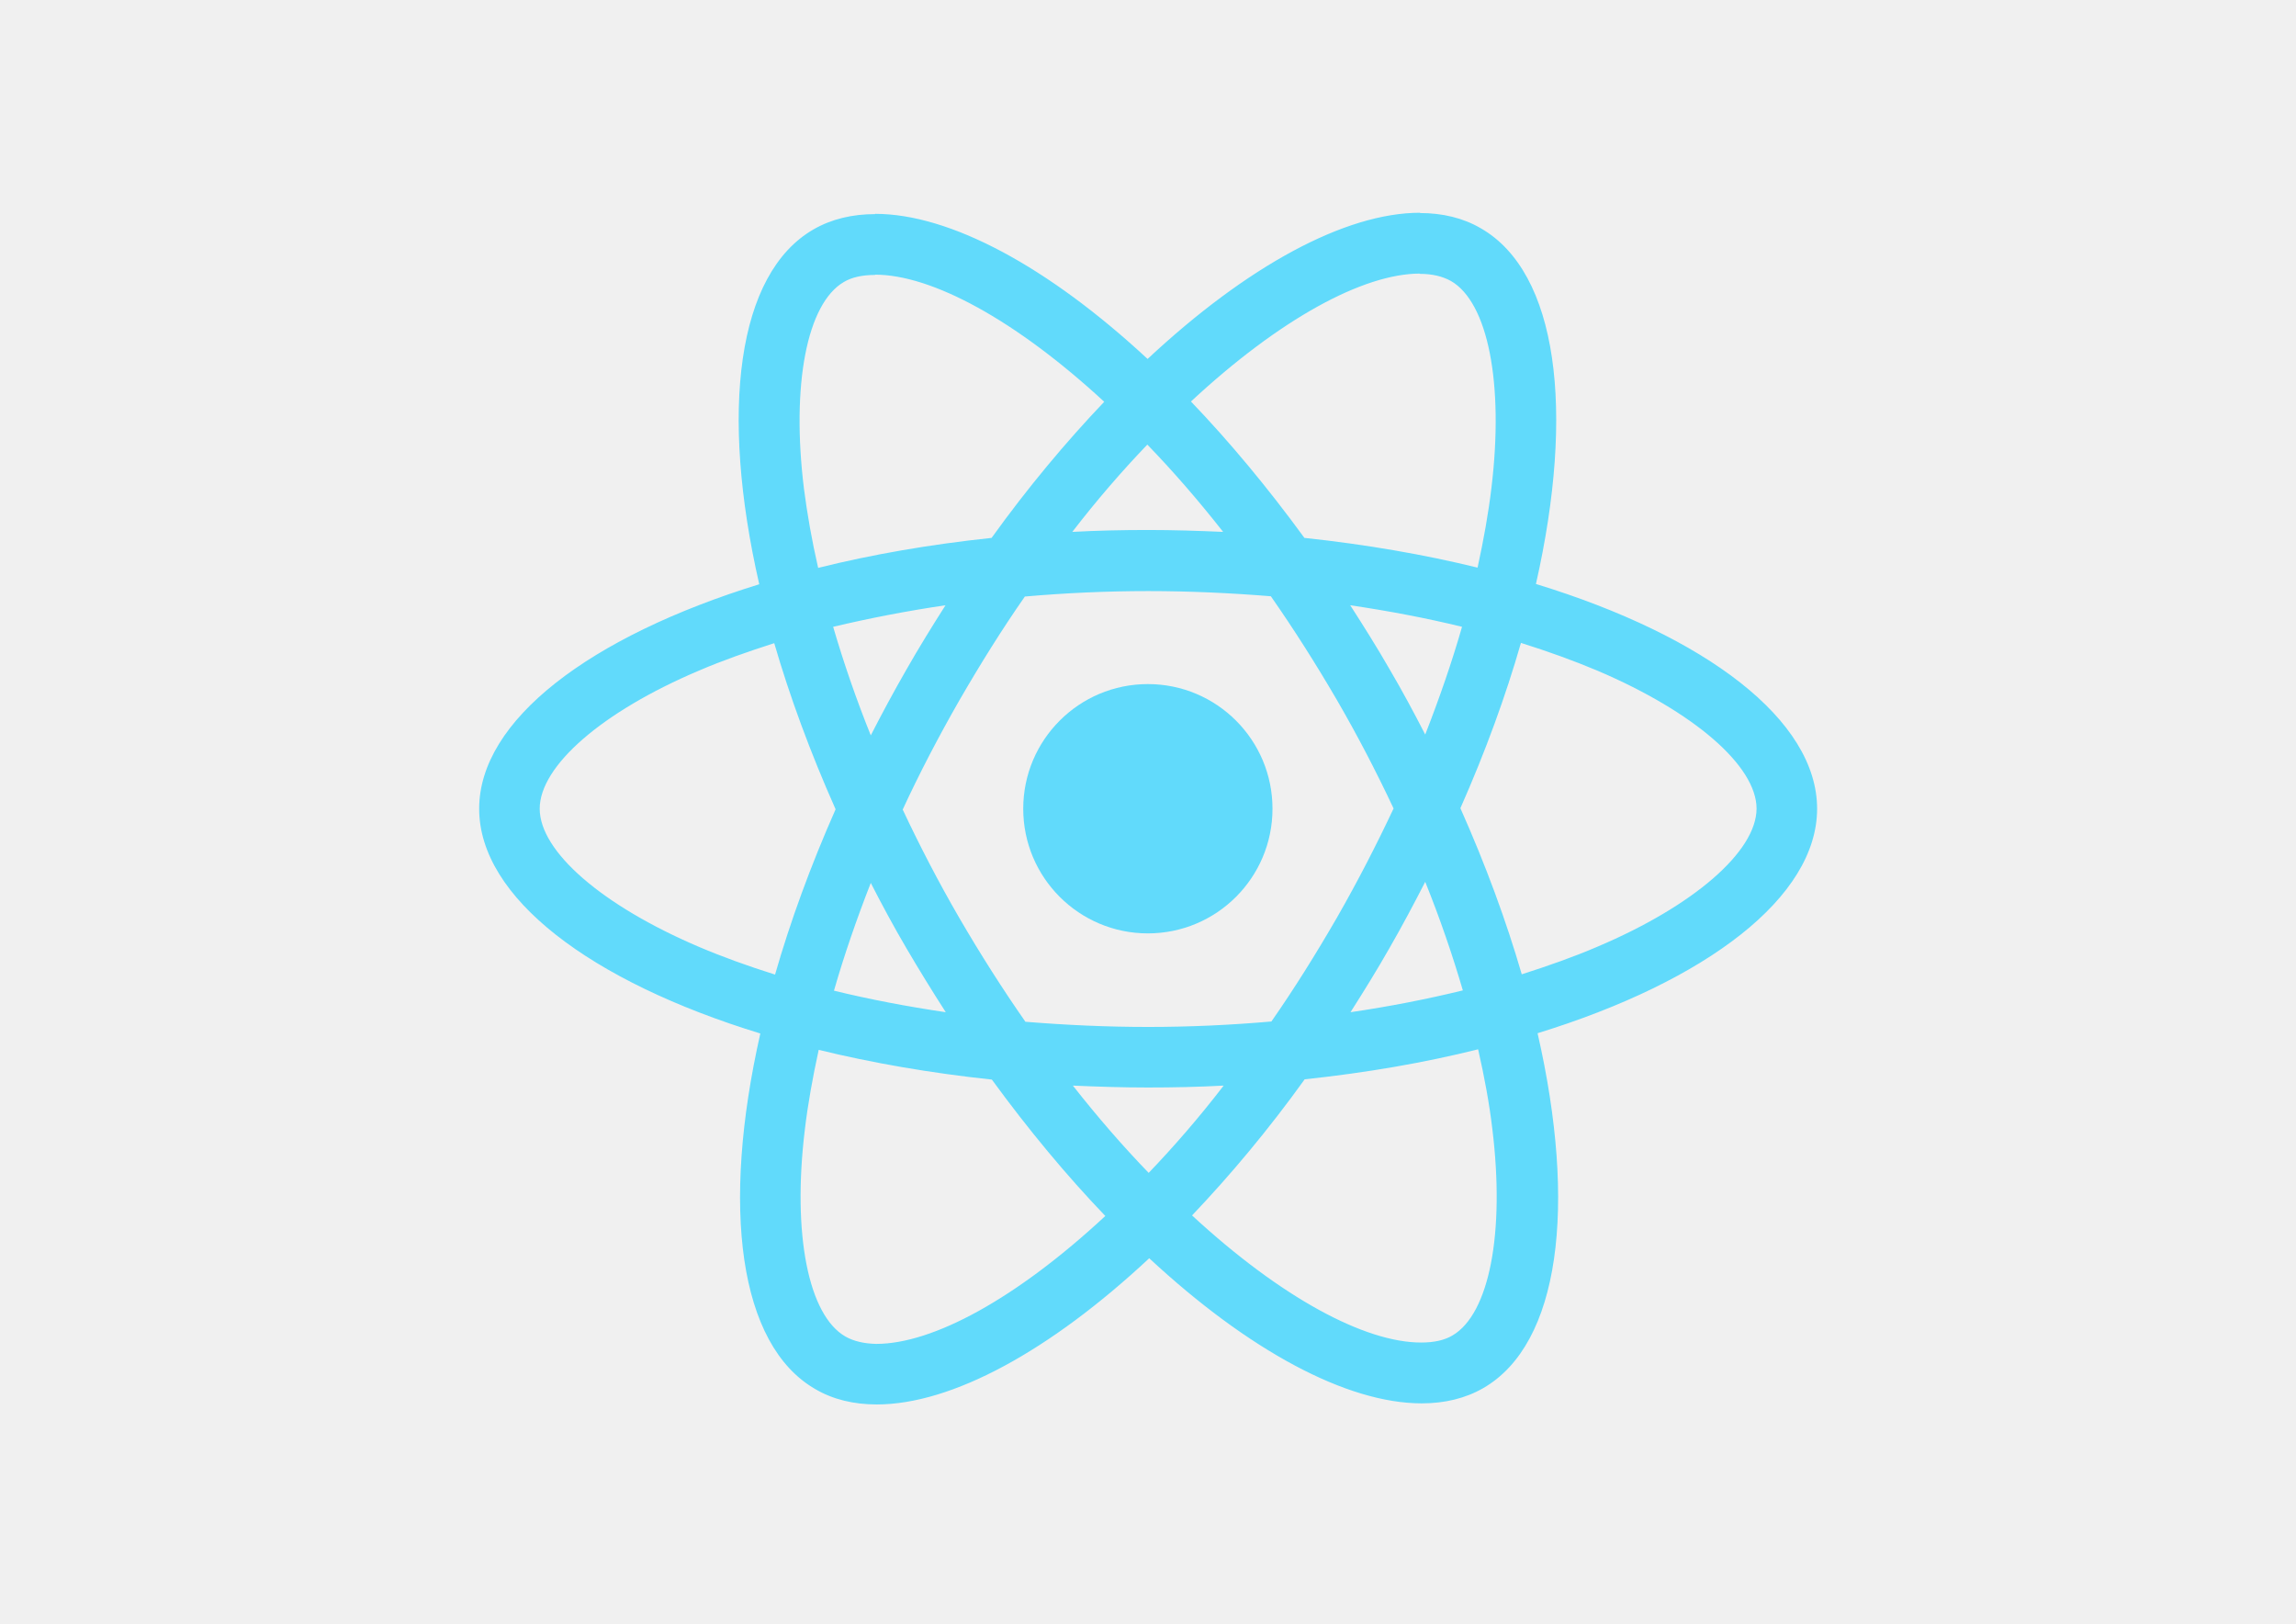
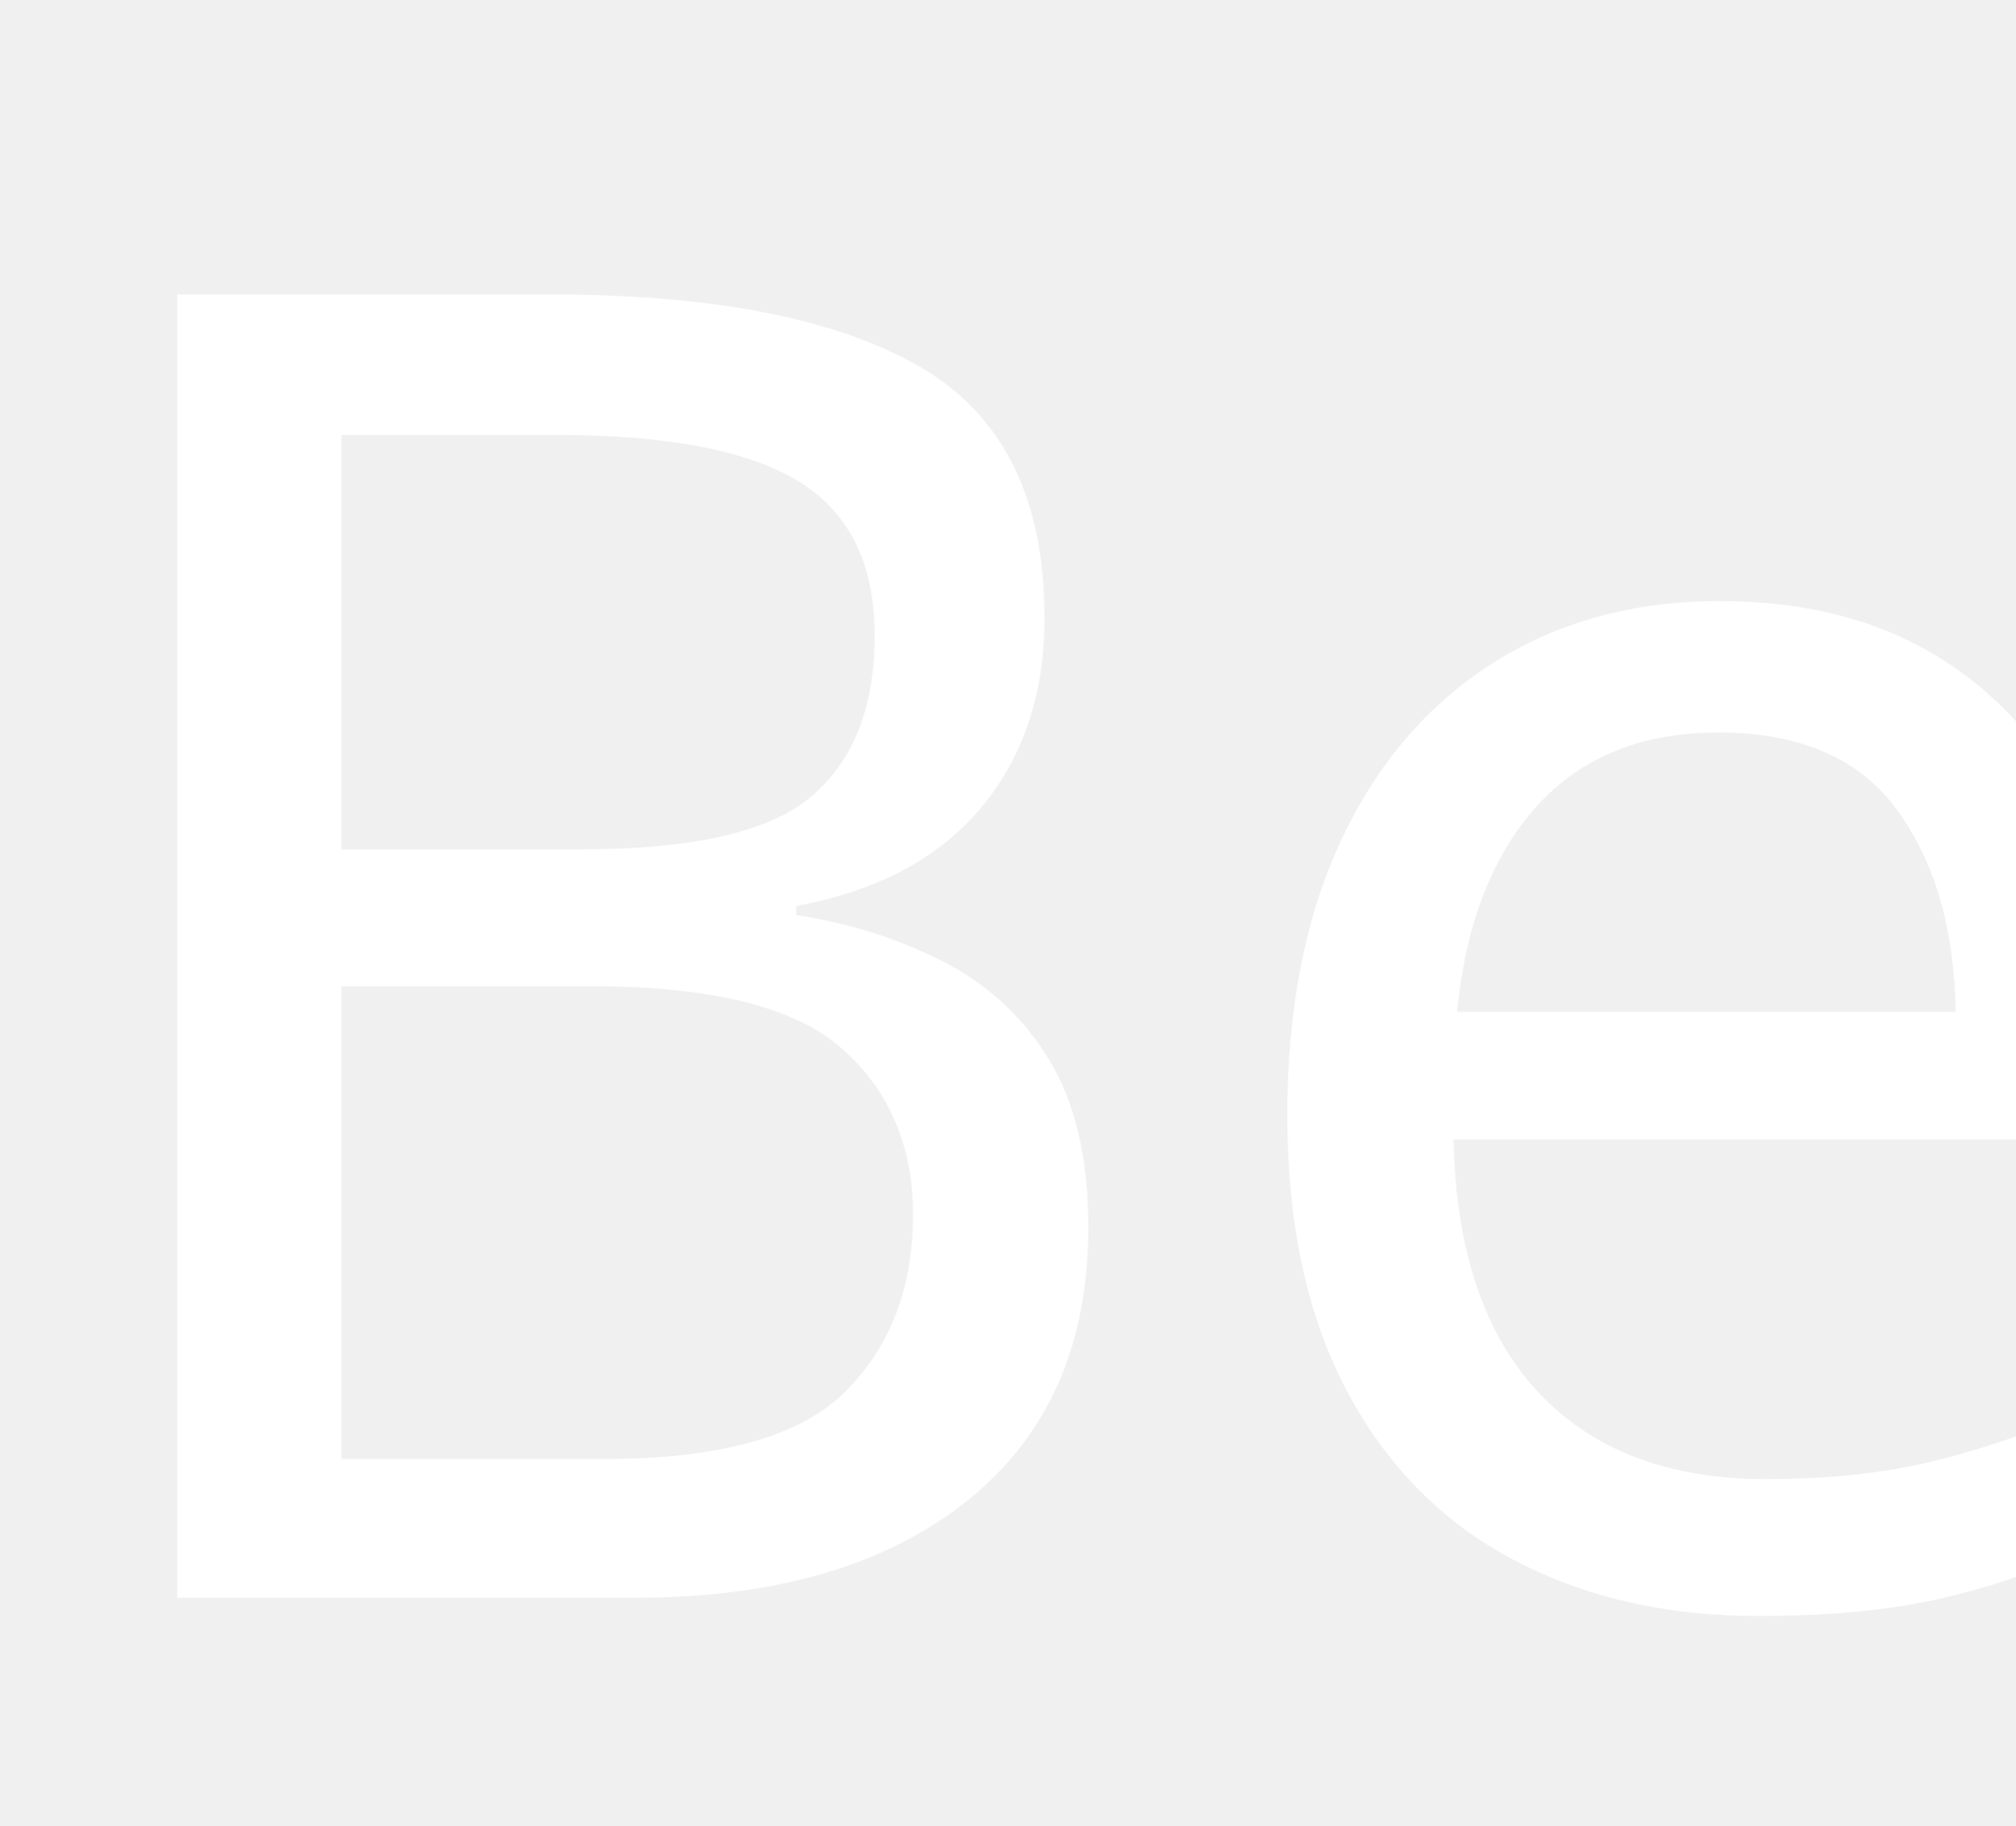
- <svg xmlns="http://www.w3.org/2000/svg" viewBox="0 0 841.9 595.3">
-   <g fill="#61DAFB">
-     <path d="M666.3 296.5c0-32.5-40.7-63.3-103.1-82.4 14.4-63.6 8-114.2-20.2-130.4-6.5-3.8-14.1-5.6-22.4-5.6v22.3c4.6 0 8.3.9 11.4 2.6 13.6 7.8 19.5 37.5 14.9 75.7-1.1 9.4-2.9 19.3-5.1 29.4-19.6-4.8-41-8.5-63.5-10.9-13.5-18.5-27.5-35.3-41.6-50 32.6-30.3 63.2-46.9 84-46.9V78c-27.5 0-63.5 19.6-99.9 53.6-36.4-33.8-72.4-53.2-99.9-53.2v22.3c20.7 0 51.4 16.5 84 46.6-14 14.7-28 31.4-41.3 49.9-22.6 2.4-44 6.1-63.6 11-2.3-10-4-19.7-5.2-29-4.7-38.2 1.1-67.9 14.6-75.8 3-1.8 6.9-2.6 11.5-2.6V78.5c-8.4 0-16 1.8-22.6 5.6-28.1 16.2-34.4 66.7-19.9 130.1-62.2 19.2-102.7 49.9-102.7 82.3 0 32.5 40.7 63.3 103.1 82.4-14.4 63.6-8 114.2 20.2 130.4 6.5 3.8 14.1 5.6 22.5 5.6 27.5 0 63.5-19.6 99.9-53.6 36.4 33.8 72.4 53.2 99.9 53.2 8.4 0 16-1.8 22.6-5.6 28.1-16.2 34.4-66.7 19.9-130.1 62-19.1 102.5-49.9 102.5-82.3zm-130.2-66.7c-3.7 12.9-8.3 26.2-13.5 39.5-4.1-8-8.4-16-13.1-24-4.6-8-9.5-15.8-14.4-23.4 14.2 2.1 27.9 4.7 41 7.9zm-45.8 106.5c-7.8 13.5-15.8 26.3-24.1 38.2-14.9 1.3-30 2-45.2 2-15.1 0-30.2-.7-45-1.9-8.3-11.9-16.4-24.6-24.2-38-7.6-13.1-14.5-26.4-20.8-39.8 6.2-13.4 13.2-26.8 20.7-39.9 7.8-13.5 15.8-26.3 24.1-38.2 14.9-1.3 30-2 45.2-2 15.1 0 30.2.7 45 1.9 8.3 11.9 16.4 24.6 24.2 38 7.6 13.1 14.5 26.4 20.8 39.8-6.3 13.4-13.2 26.8-20.7 39.9zm32.3-13c5.4 13.4 10 26.8 13.8 39.8-13.1 3.2-26.9 5.9-41.2 8 4.9-7.7 9.8-15.6 14.4-23.7 4.6-8 8.9-16.1 13-24.1zM421.2 430c-9.3-9.6-18.6-20.3-27.8-32 9 .4 18.2.7 27.5.7 9.4 0 18.7-.2 27.8-.7-9 11.7-18.3 22.4-27.5 32zm-74.4-58.9c-14.2-2.1-27.9-4.7-41-7.9 3.7-12.9 8.3-26.2 13.5-39.5 4.1 8 8.4 16 13.1 24 4.7 8 9.5 15.8 14.4 23.4zM420.7 163c9.3 9.6 18.6 20.3 27.8 32-9-.4-18.2-.7-27.5-.7-9.4 0-18.7.2-27.8.7 9-11.7 18.3-22.4 27.5-32zm-74 58.9c-4.9 7.7-9.8 15.6-14.4 23.7-4.6 8-8.9 16-13 24-5.4-13.4-10-26.8-13.8-39.8 13.1-3.1 26.9-5.8 41.2-7.9zm-90.5 125.2c-35.4-15.1-58.3-34.9-58.3-50.6 0-15.7 22.9-35.6 58.3-50.6 8.6-3.7 18-7 27.7-10.1 5.7 19.6 13.2 40 22.5 60.9-9.2 20.8-16.6 41.1-22.2 60.6-9.9-3.1-19.3-6.5-28-10.2zM310 490c-13.6-7.8-19.5-37.5-14.9-75.7 1.1-9.4 2.9-19.3 5.1-29.4 19.6 4.8 41 8.5 63.5 10.9 13.5 18.5 27.5 35.3 41.6 50-32.6 30.3-63.2 46.9-84 46.9-4.5-.1-8.3-1-11.3-2.7zm237.2-76.2c4.7 38.2-1.1 67.9-14.6 75.8-3 1.8-6.9 2.6-11.5 2.6-20.7 0-51.4-16.5-84-46.6 14-14.7 28-31.4 41.3-49.9 22.6-2.4 44-6.1 63.6-11 2.3 10.1 4.1 19.8 5.2 29.1zm38.5-66.7c-8.6 3.7-18 7-27.7 10.1-5.7-19.6-13.2-40-22.5-60.9 9.2-20.8 16.6-41.1 22.2-60.6 9.9 3.1 19.3 6.5 28.1 10.2 35.4 15.1 58.3 34.9 58.3 50.6-.1 15.7-23 35.6-58.4 50.6zM320.8 78.4z" />
-     <circle cx="420.9" cy="296.5" r="45.7" />
-     <path d="M520.5 78.1z" />
-   </g>
+ <svg xmlns="http://www.w3.org/2000/svg" width="522" height="473" viewBox="0 0 522 473">
+   <text id="BeerNoter" transform="translate(0 414)" fill="#fff" font-size="473" font-family="Fit Variable">
+     <tspan x="0" y="0">BeerNoter</tspan>
+   </text>
</svg>
